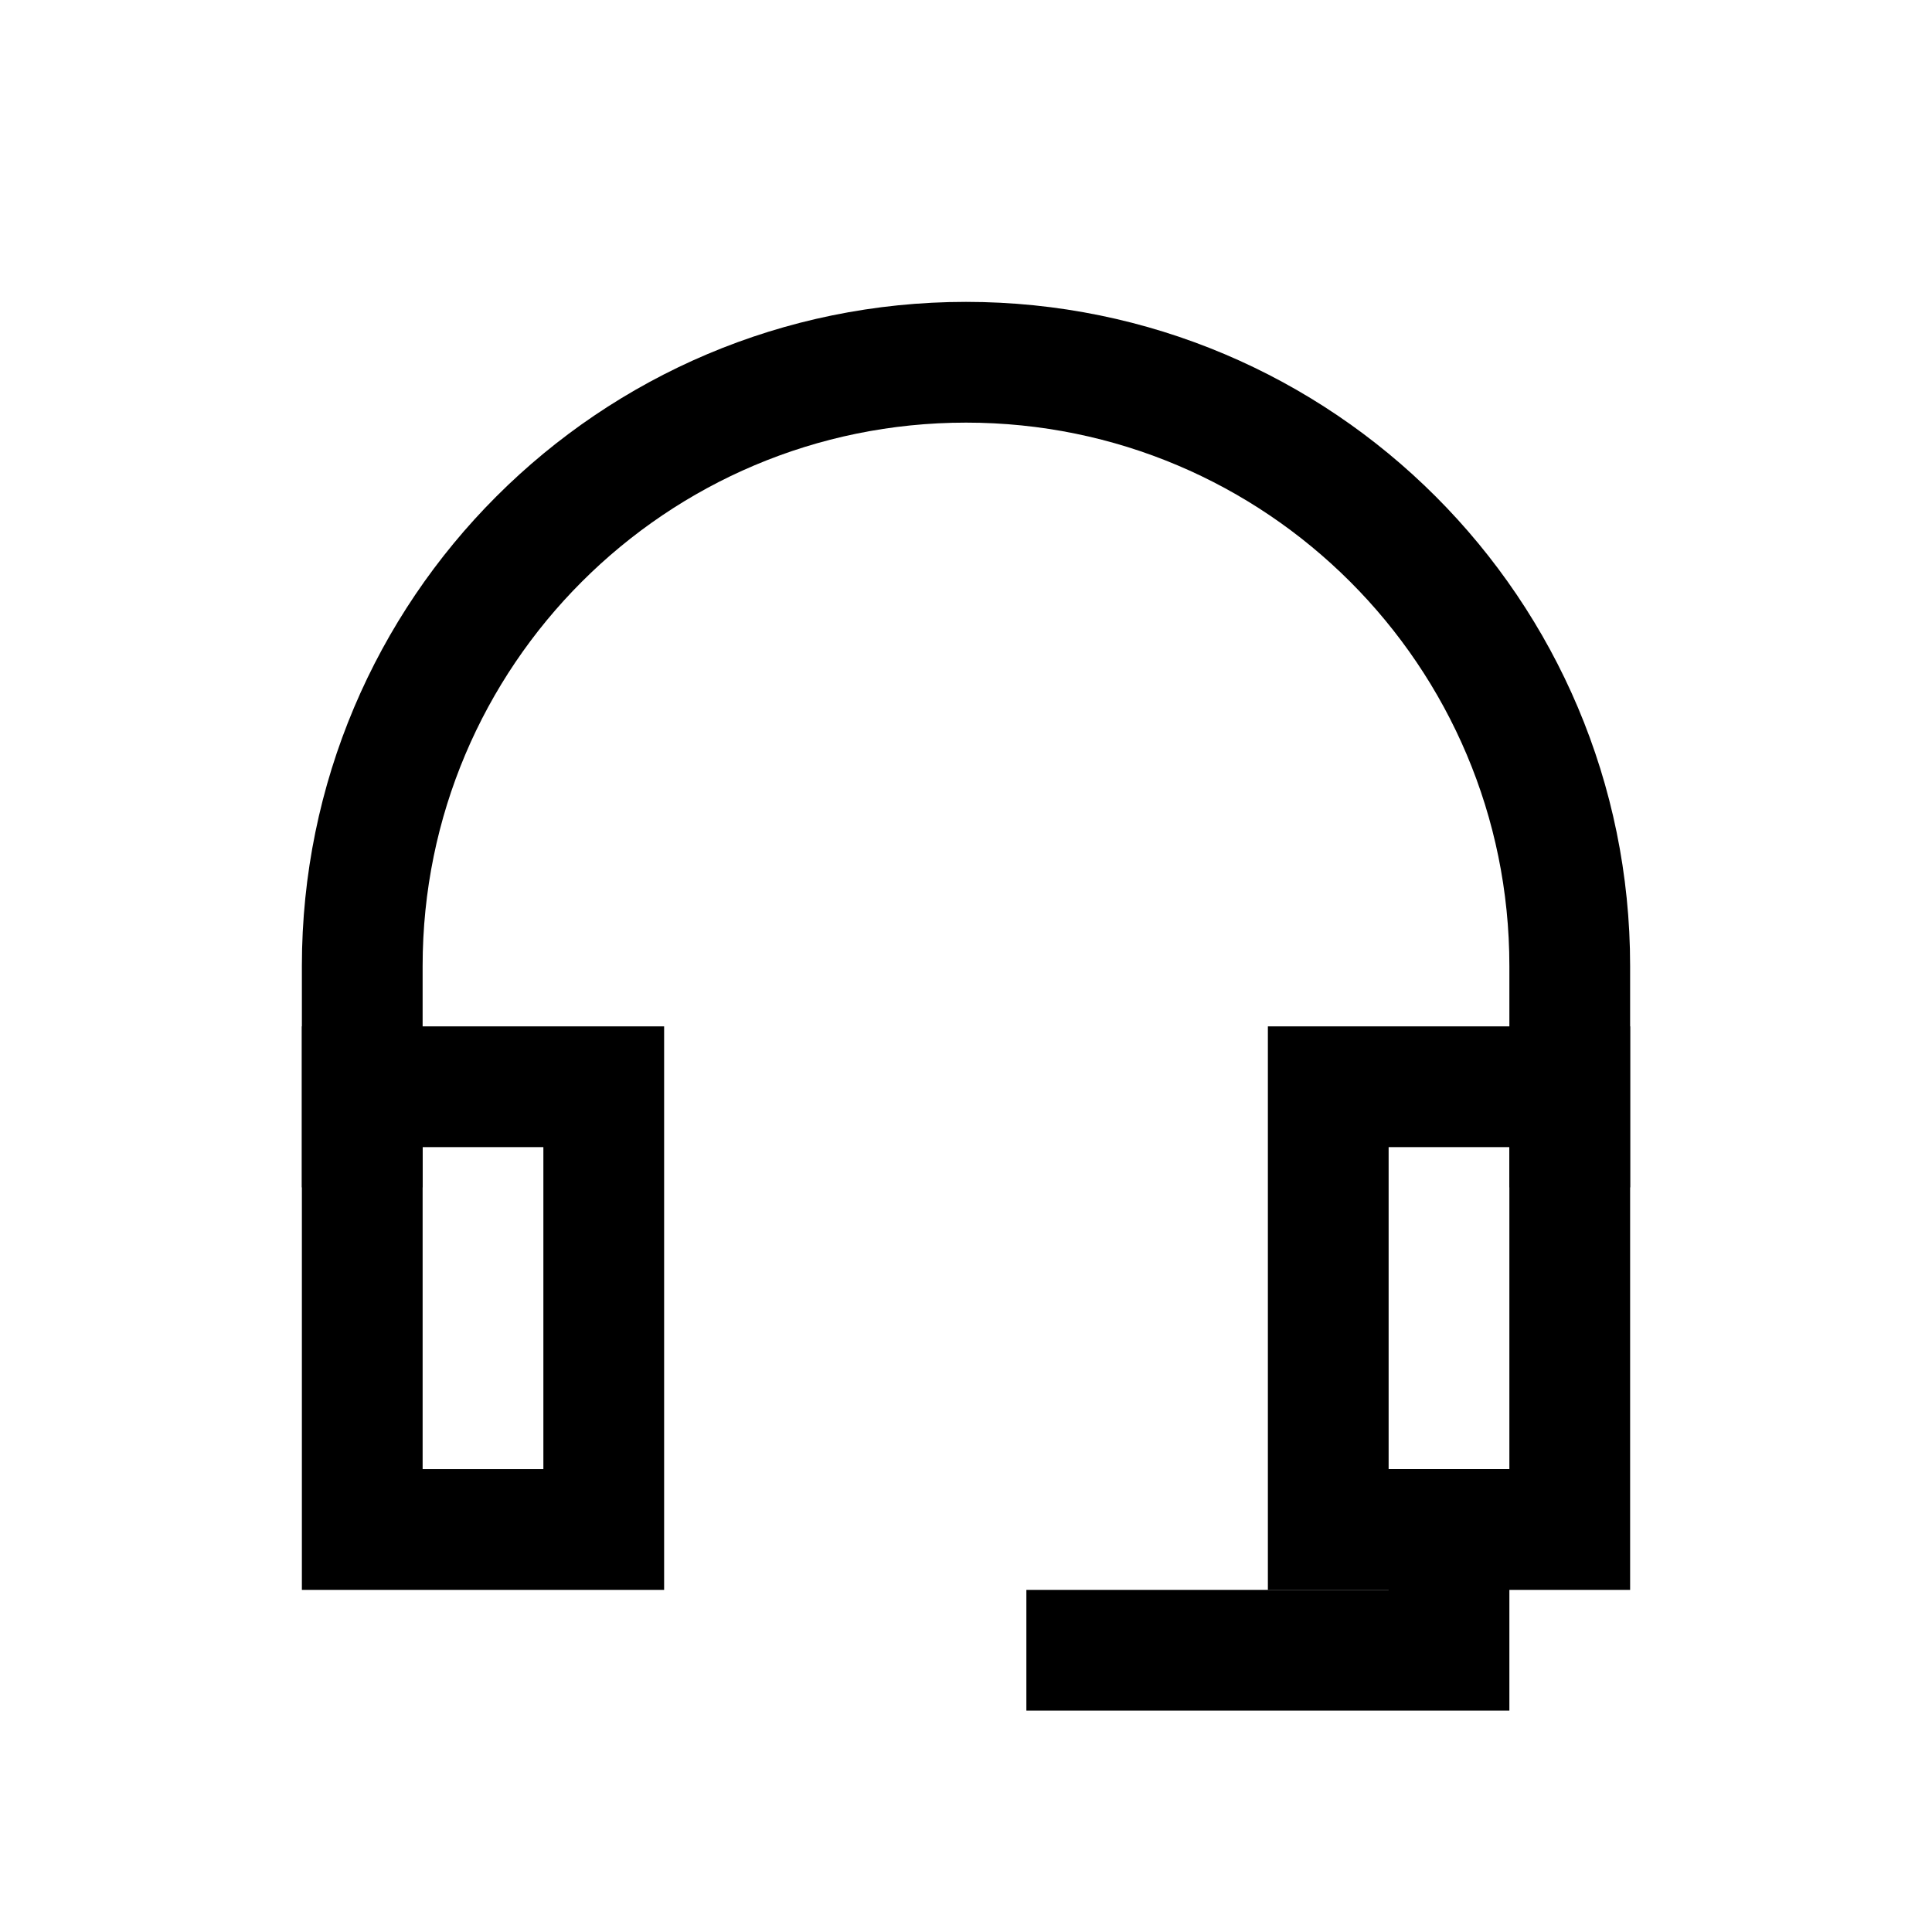
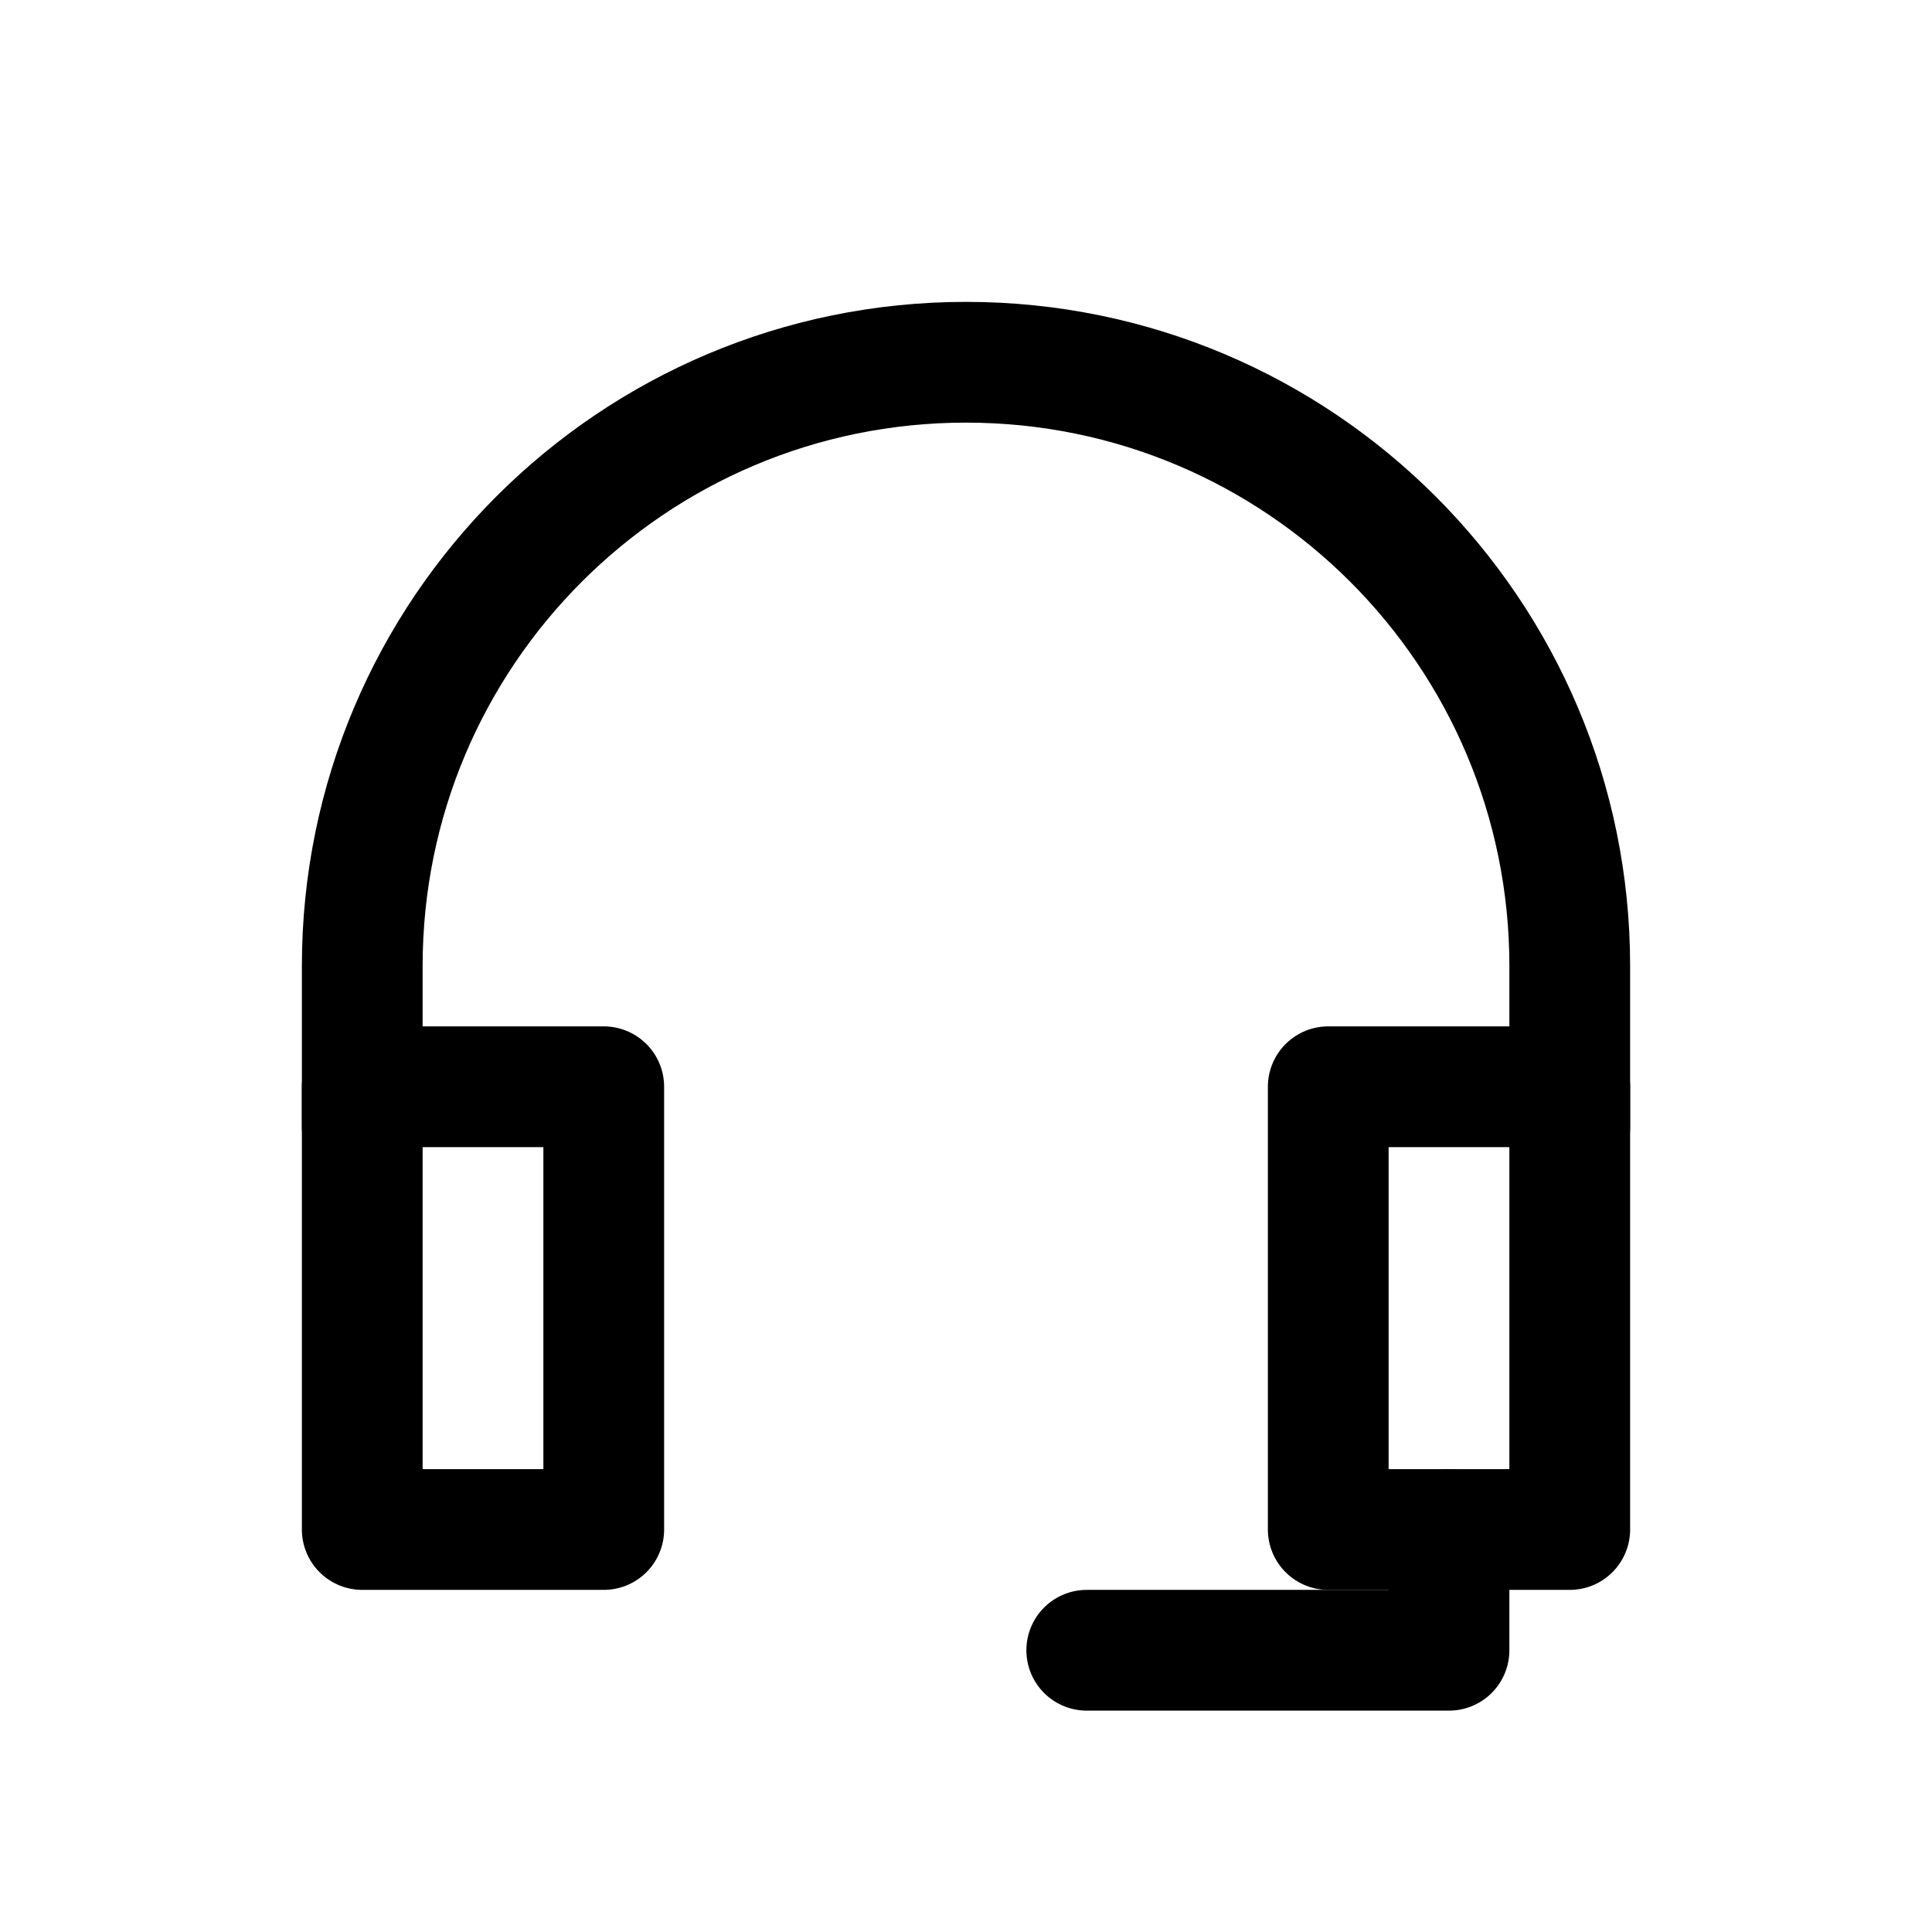
- <svg xmlns="http://www.w3.org/2000/svg" viewBox="0 0 24 24" width="24" height="24" fill="none" stroke="currentColor" stroke-width="1.5" stroke-linecap="square" stroke-linejoin="miter">
+ <svg xmlns="http://www.w3.org/2000/svg" viewBox="0 0 24 24" width="24" height="24" fill="none" stroke="currentColor" stroke-width="1.5" stroke-linecap="round" stroke-linejoin="round">
  <path d="M4.5 14V12a7.5 7.5 0 0 1 15 0V14" />
  <path d="M4.5 13.5H7.5V19H4.5ZM16.5 13.5H19.5V19H16.5Z" />
  <path d="M18 19V20.5H13.5" />
</svg>
